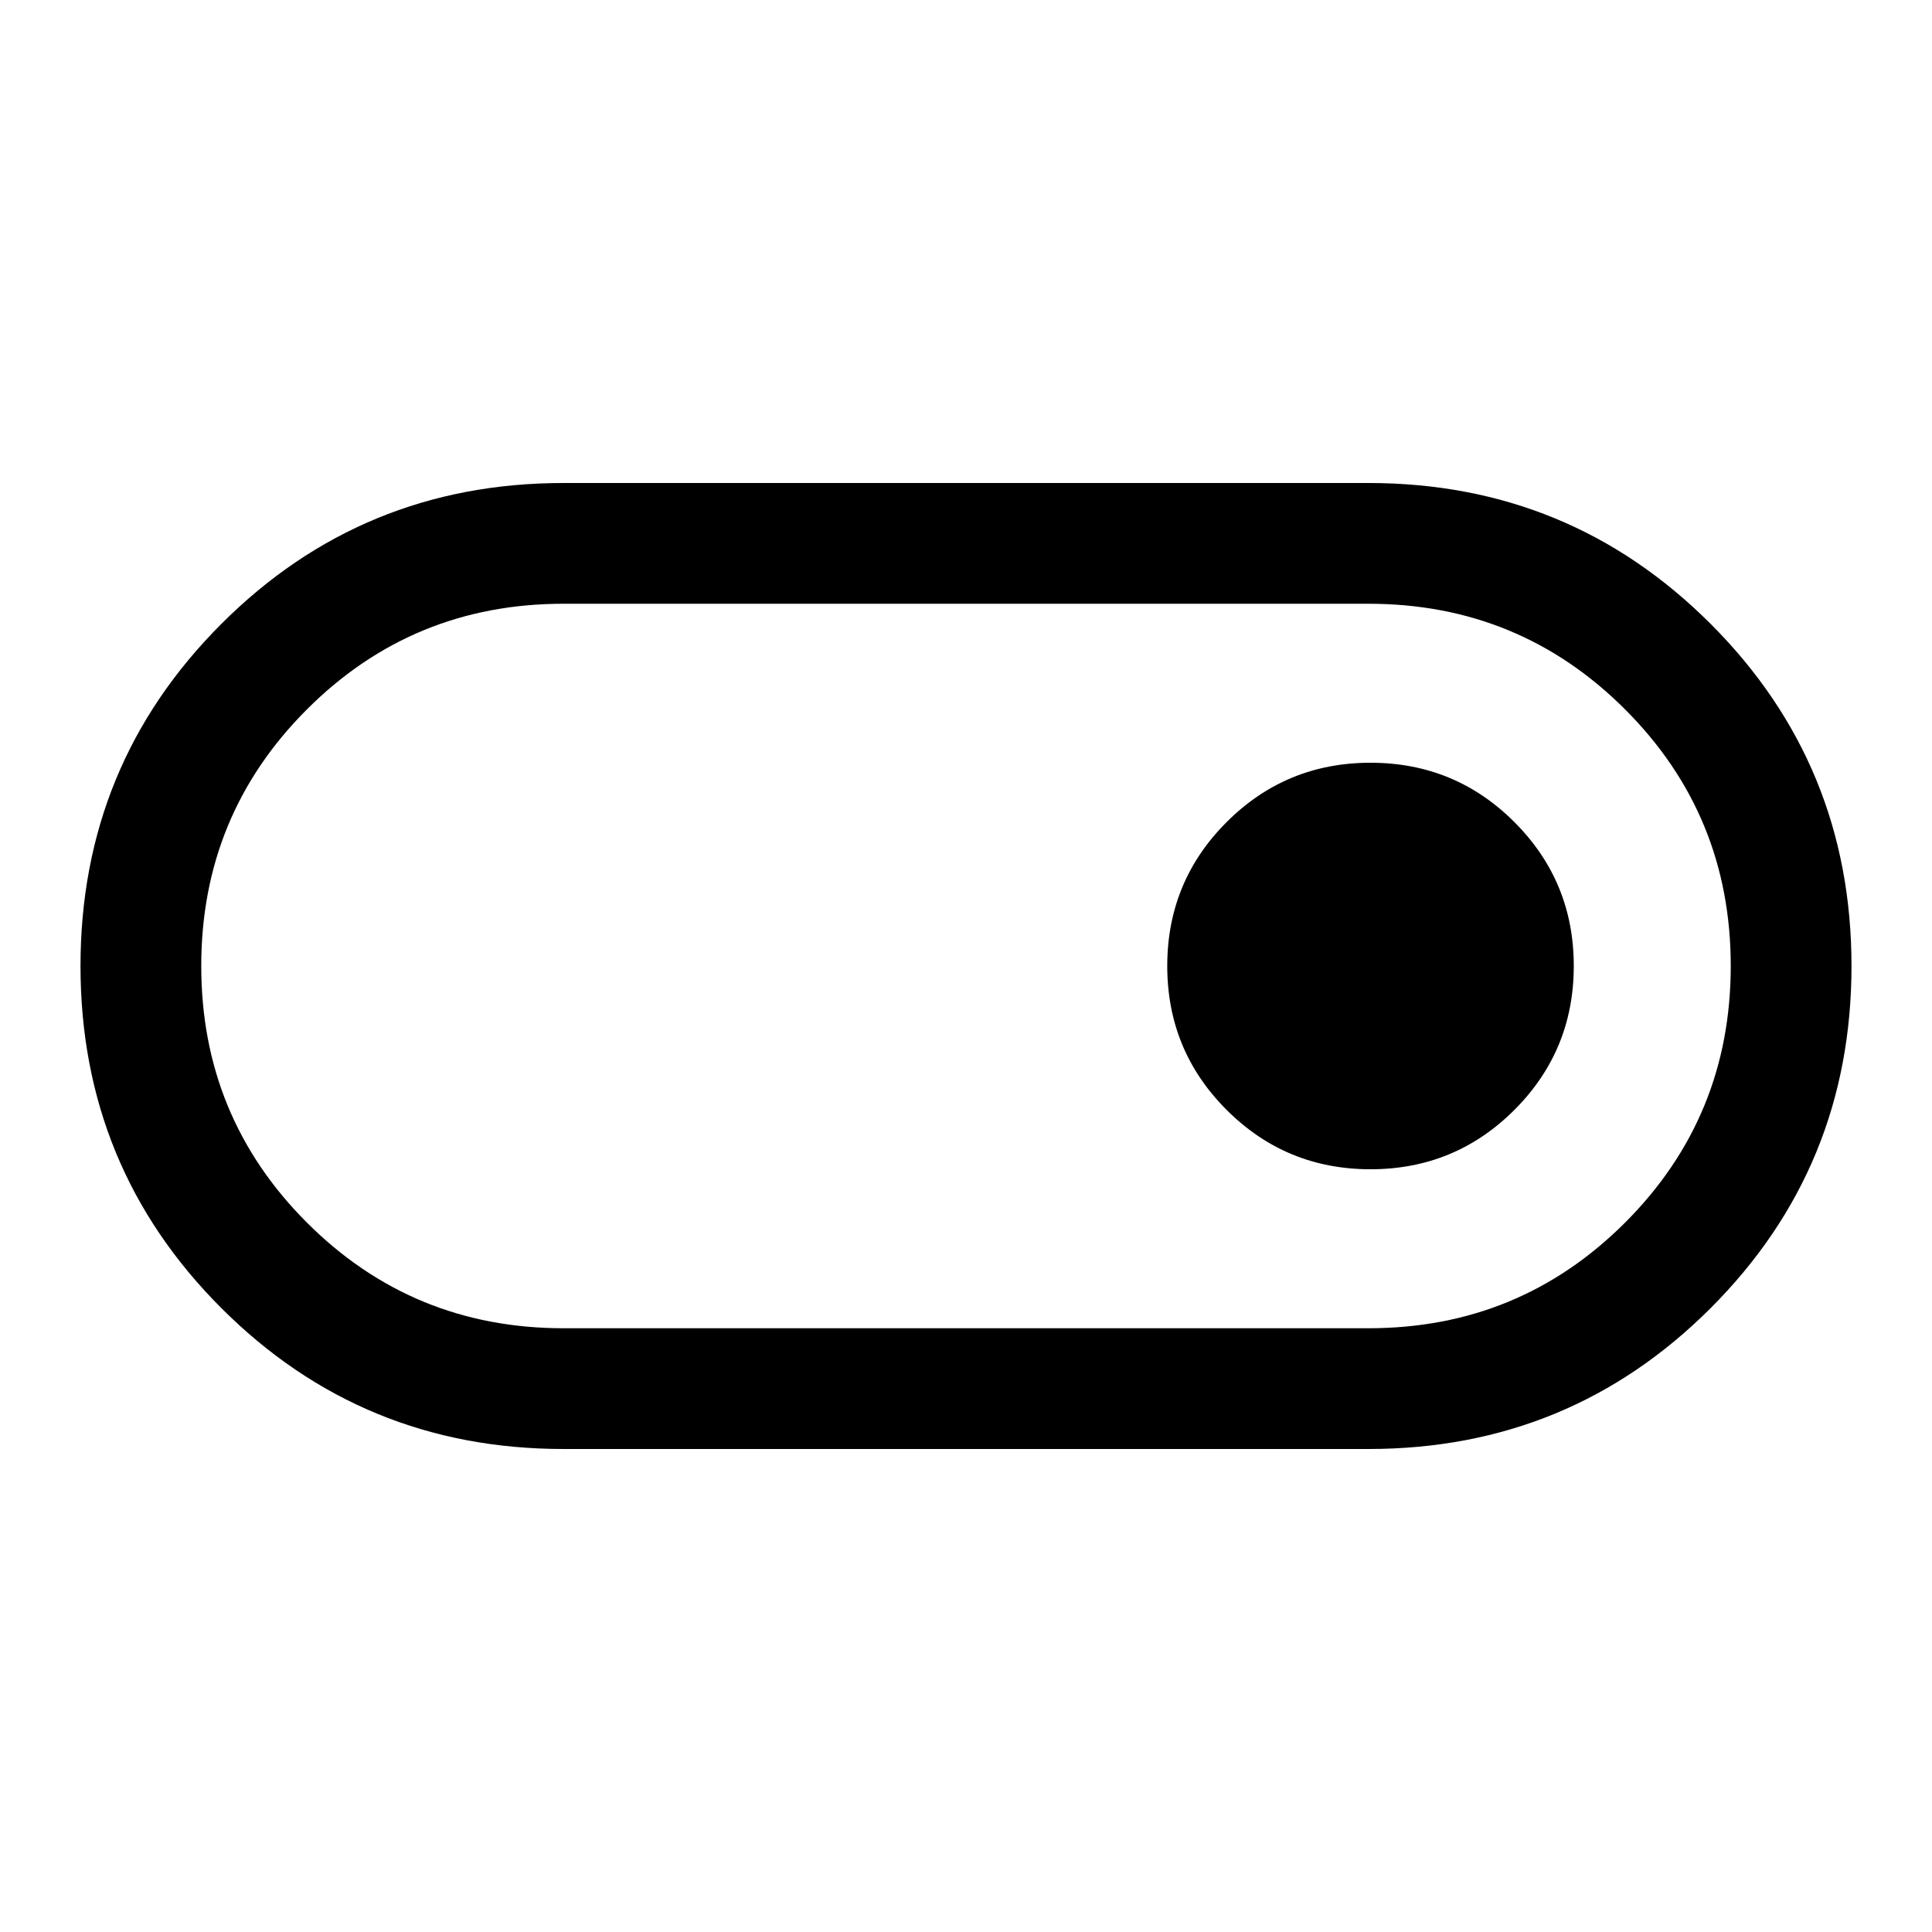
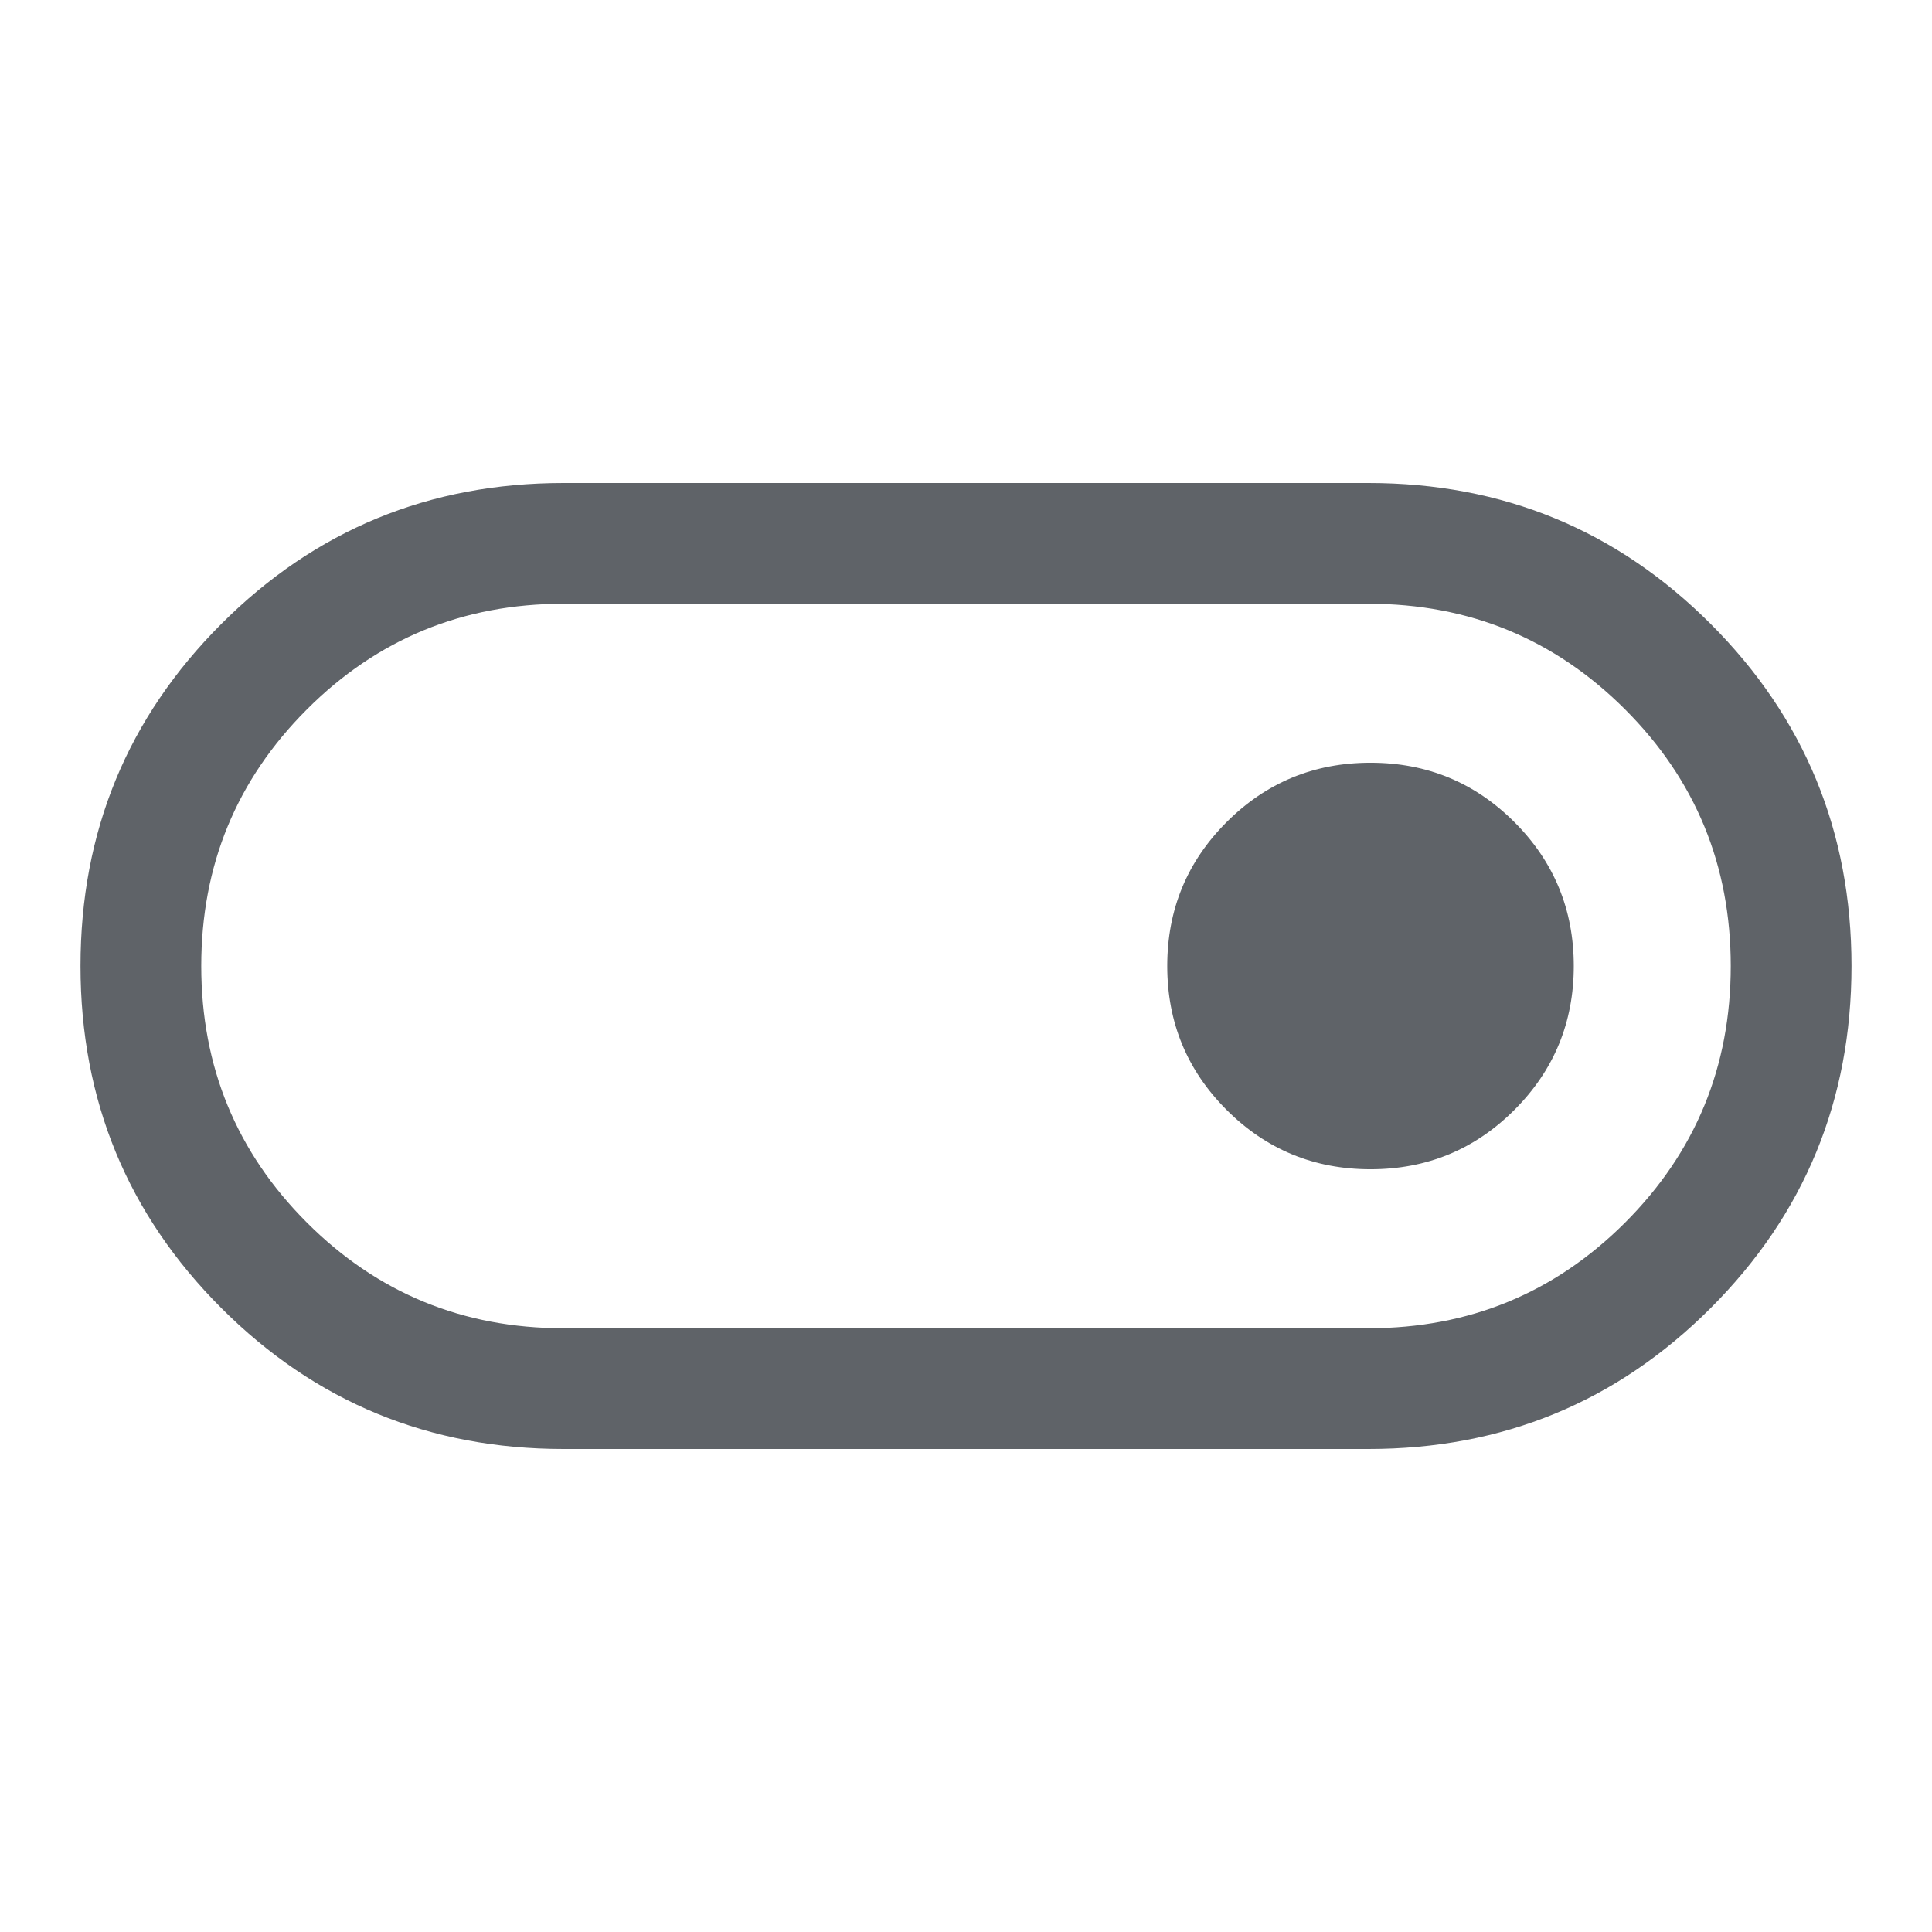
- <svg xmlns="http://www.w3.org/2000/svg" height="48" width="48">
+ <svg xmlns="http://www.w3.org/2000/svg" fill="rgb(95, 99, 104)" height="48" width="48">
  <path d="M14 36q-5 0-8.5-3.5T2 24q0-5 3.5-8.5T14 12h20q5 0 8.5 3.5T46 24q0 5-3.5 8.5T34 36Zm0-3h20q3.75 0 6.375-2.625T43 24q0-3.75-2.625-6.375T34 15H14q-3.75 0-6.375 2.625T5 24q0 3.75 2.625 6.375T14 33Zm20.05-3.95q2.1 0 3.575-1.475T39.1 24q0-2.1-1.475-3.575T34.05 18.95q-2.1 0-3.575 1.475T29 24q0 2.1 1.475 3.575t3.575 1.475ZM24 24Z" />
</svg>
